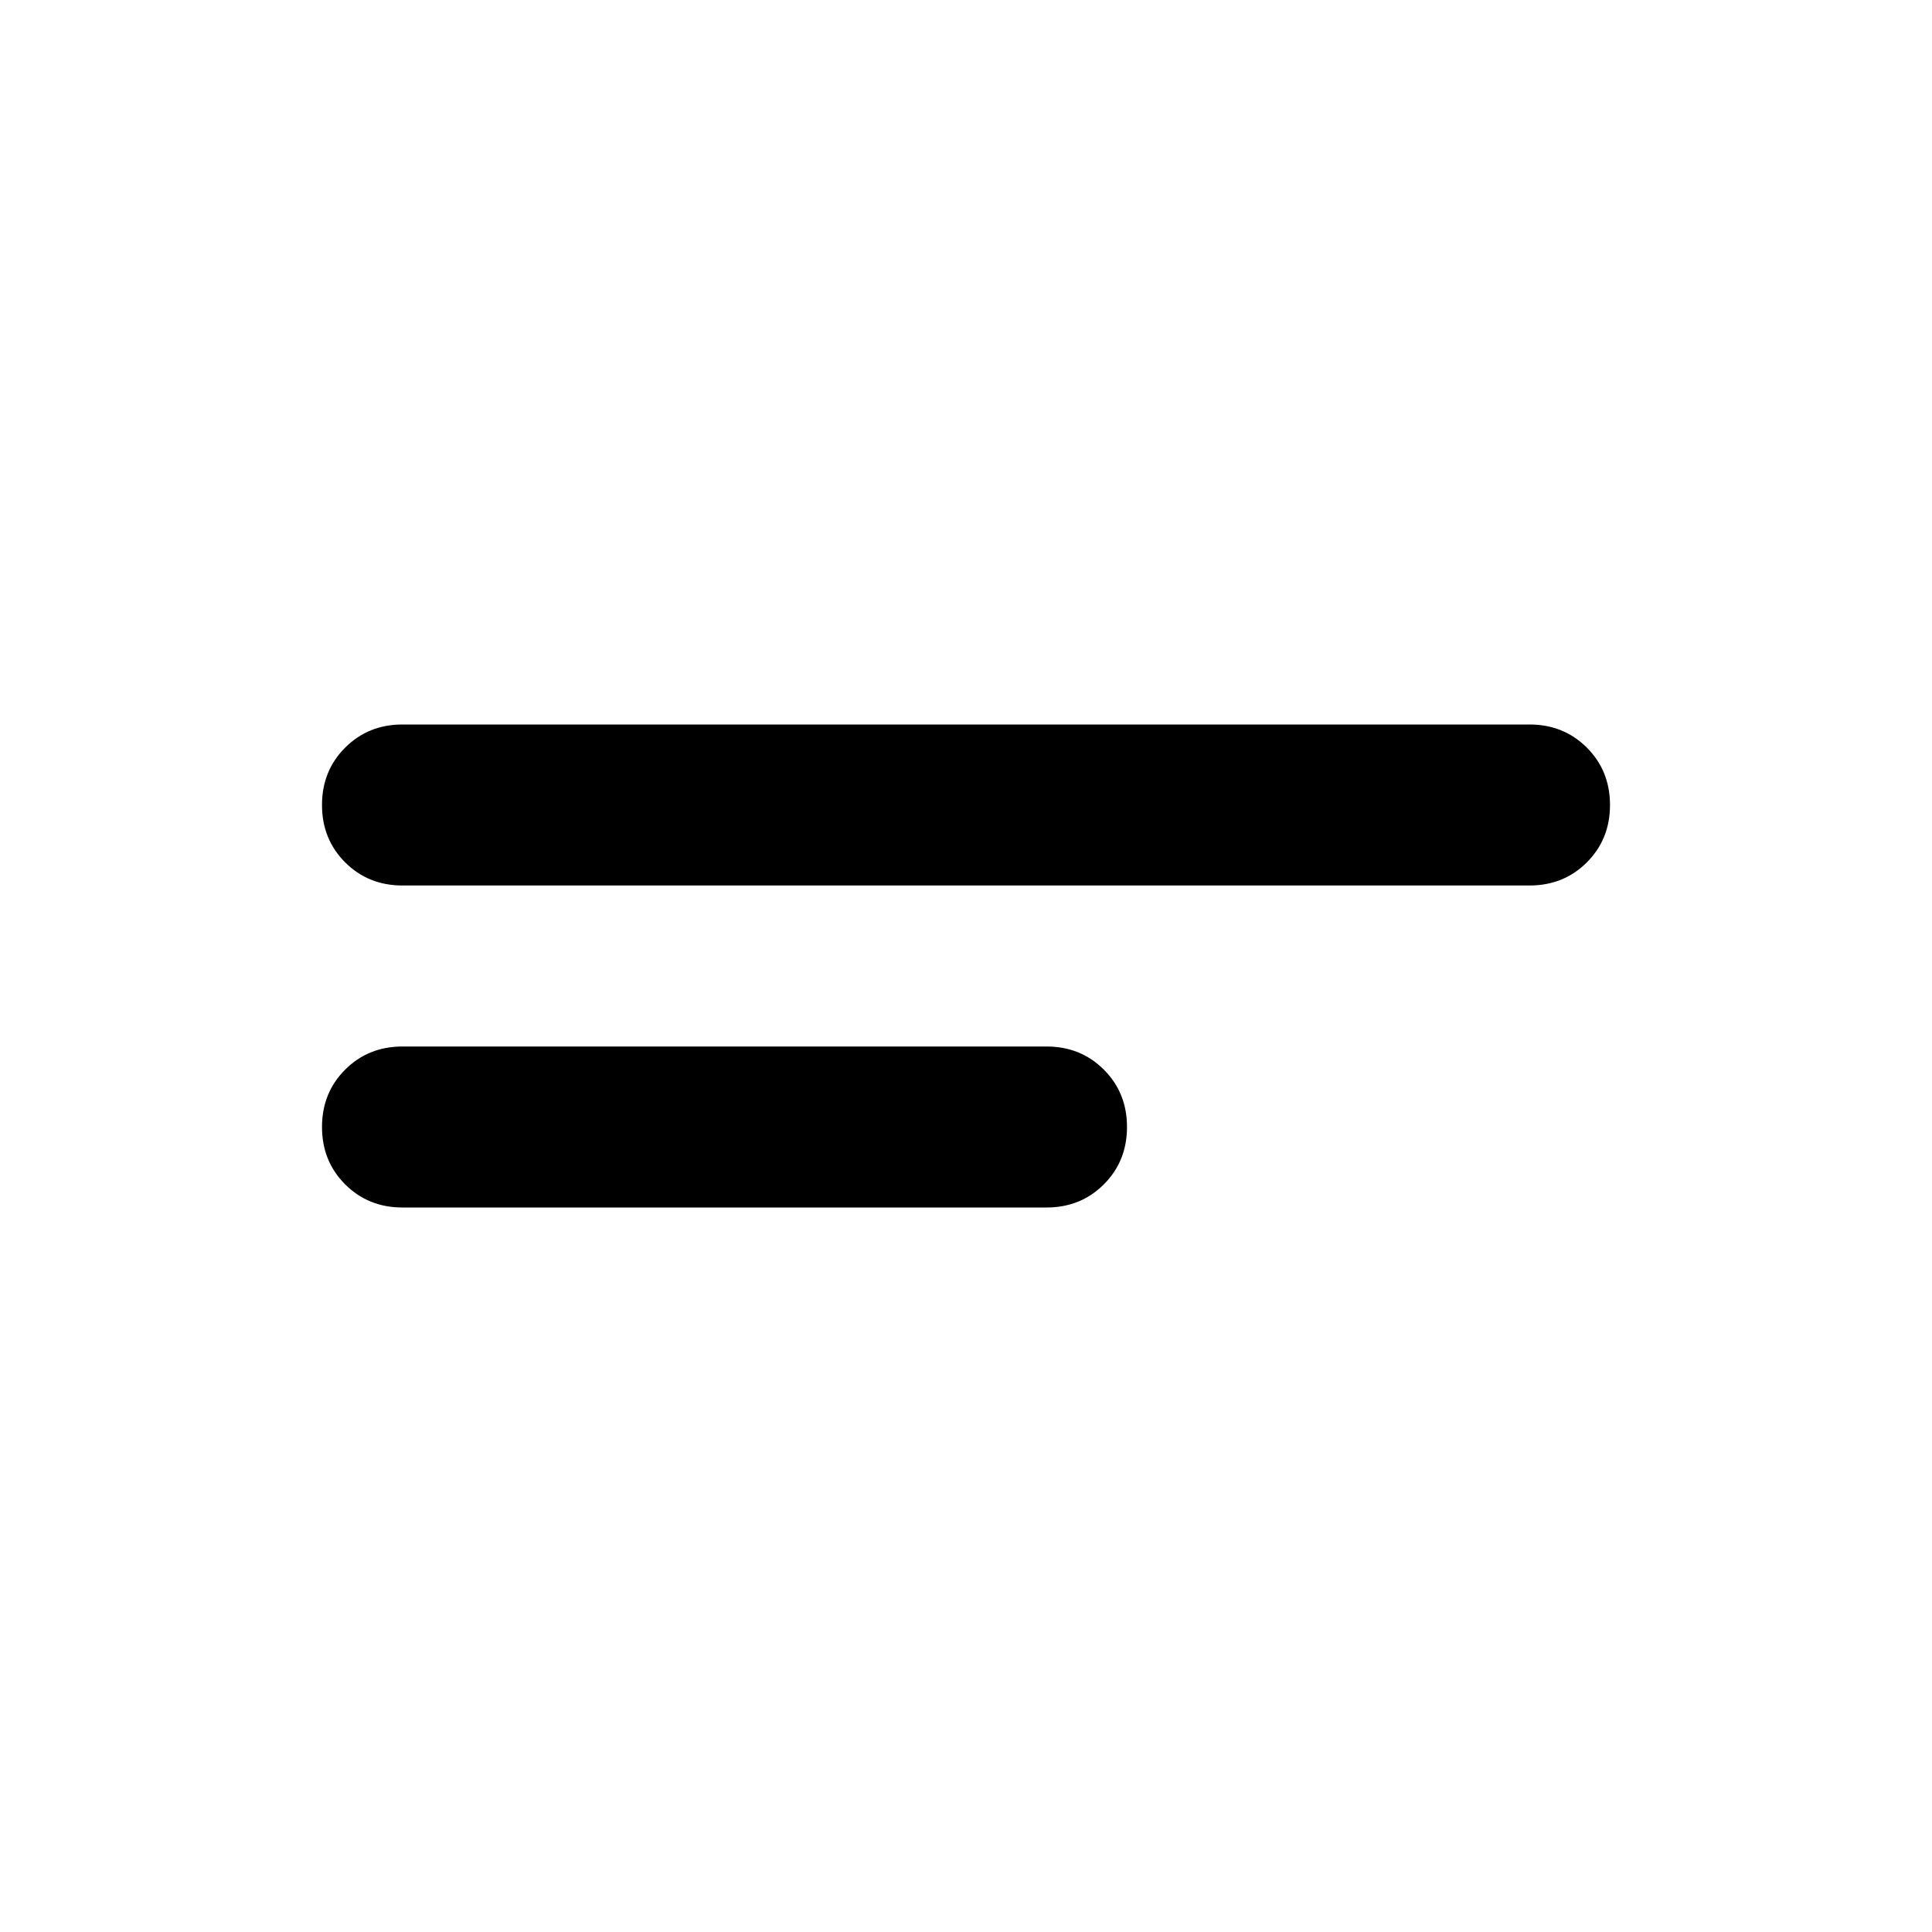
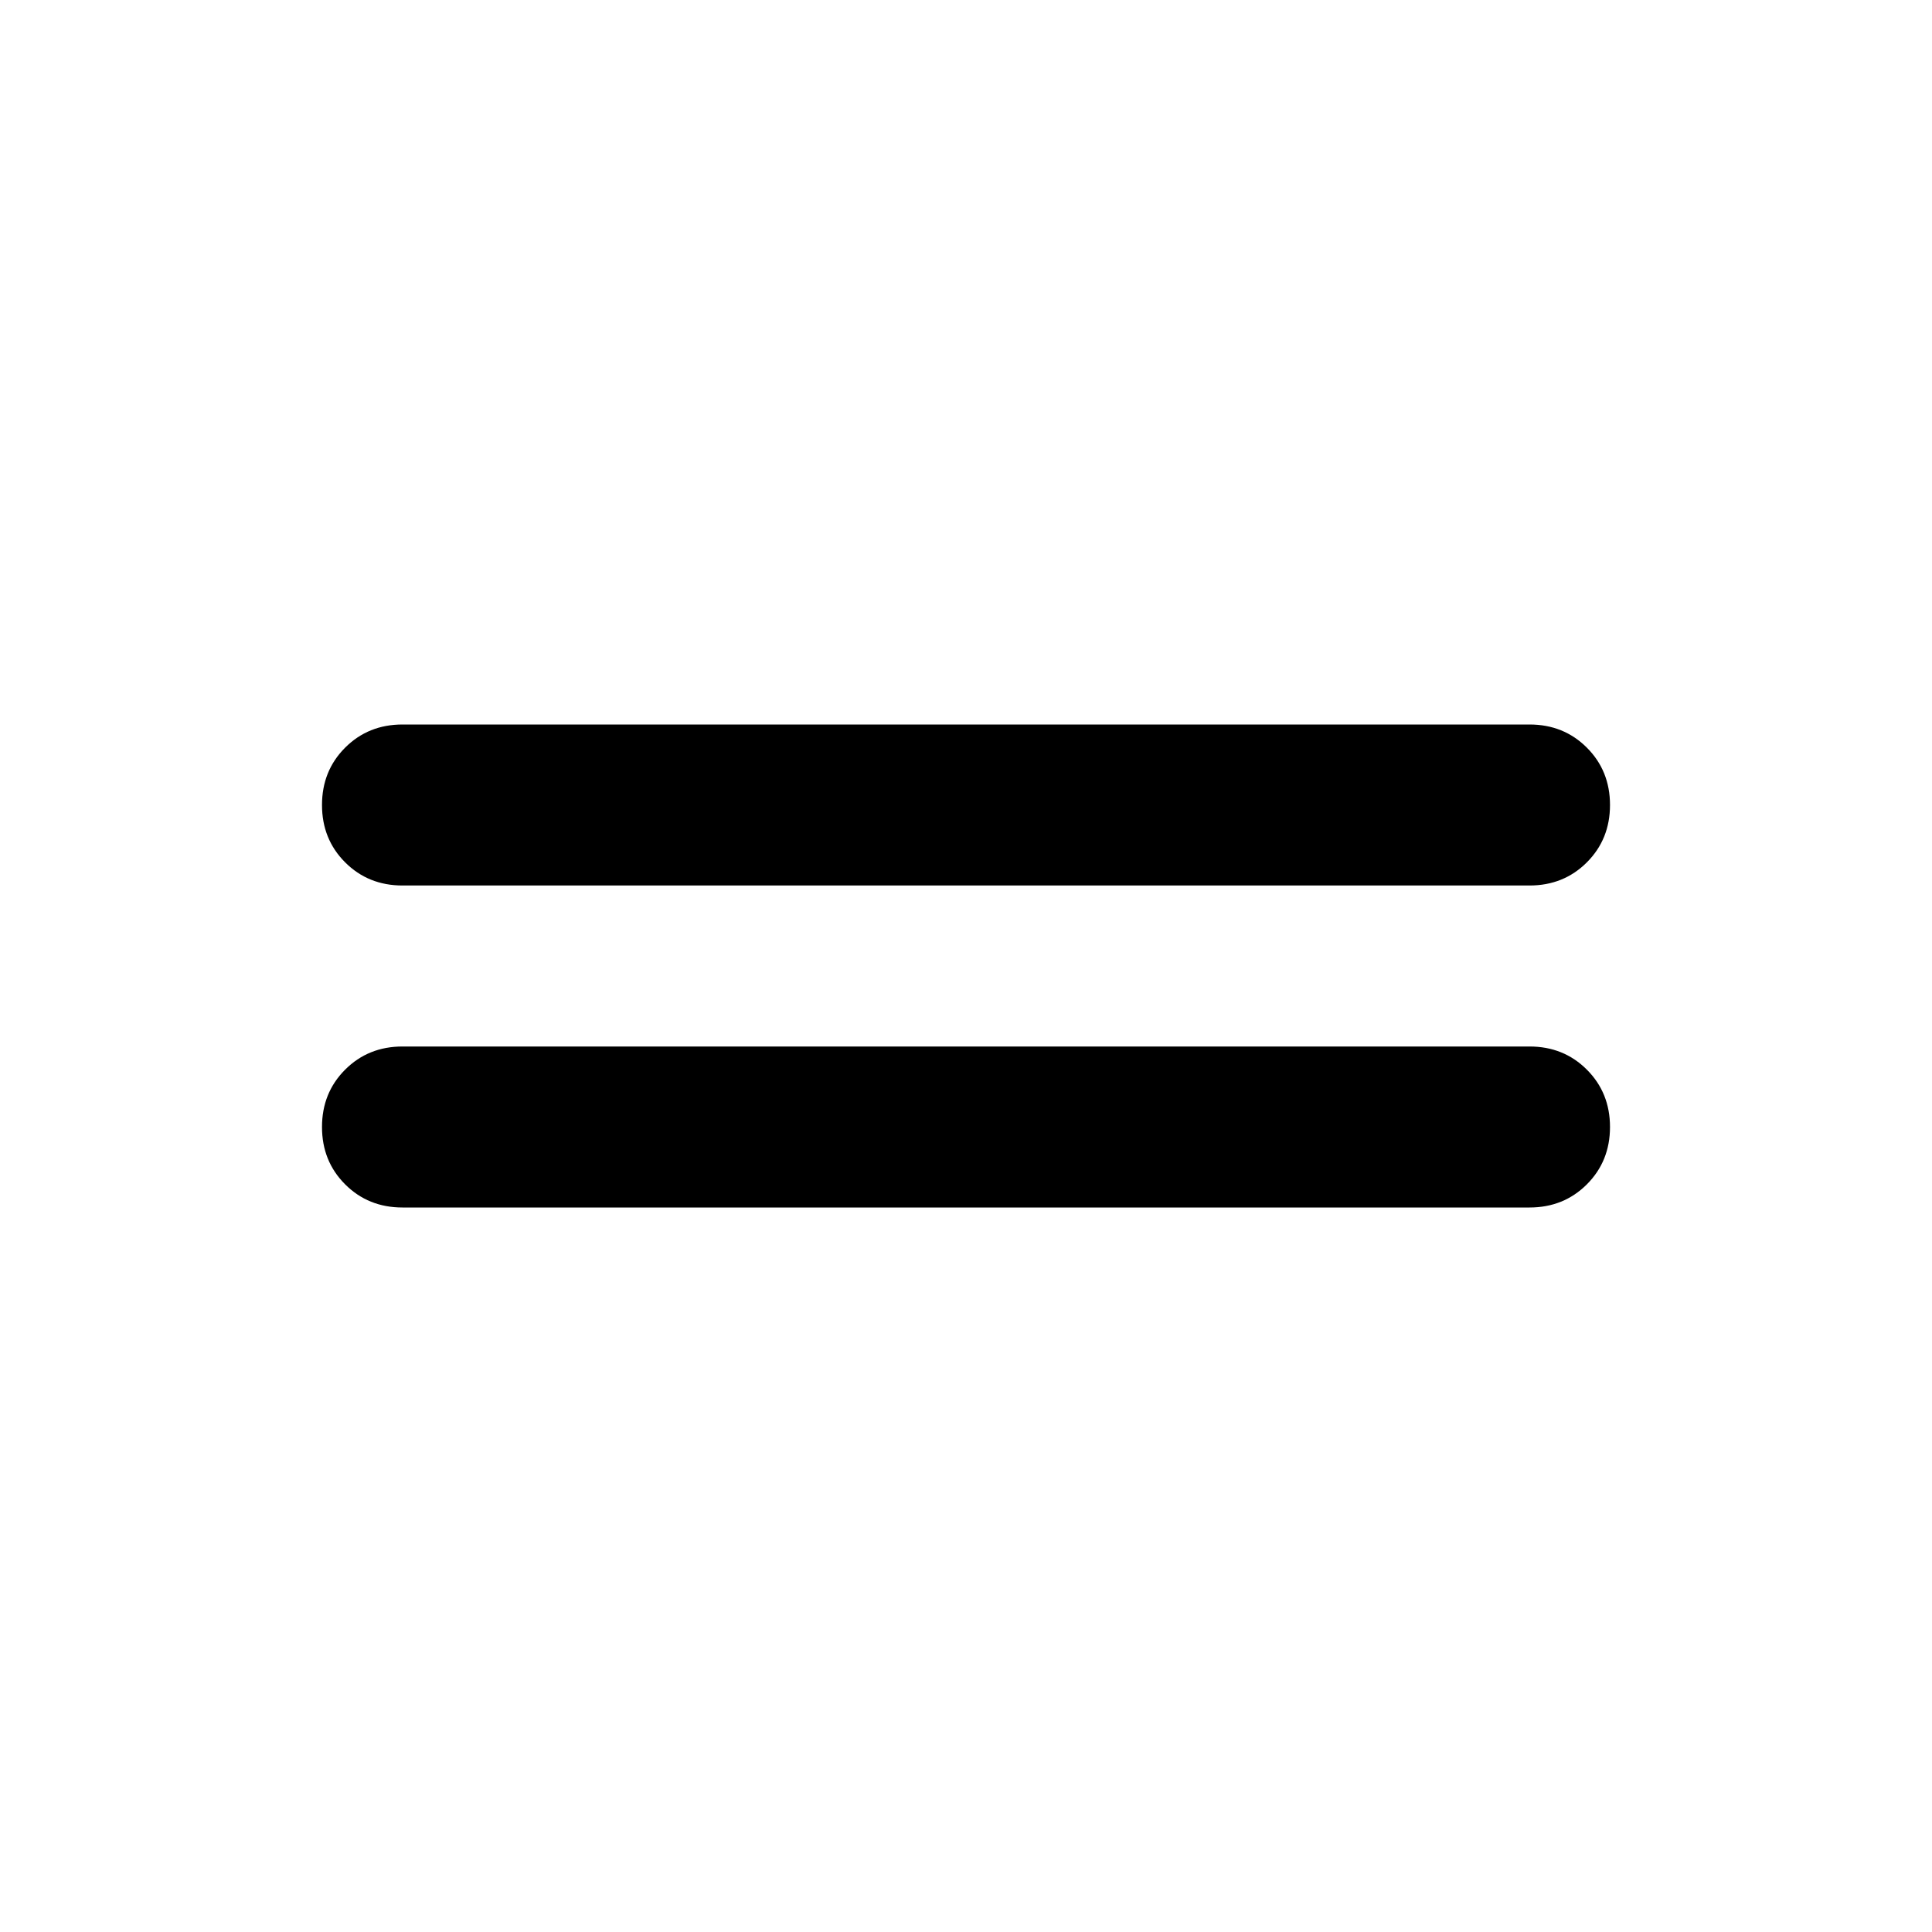
<svg xmlns="http://www.w3.org/2000/svg" height="24" viewBox="0 -960 960 960" width="24">
-   <path d="M200-360q-17 0-28.5-11.5T160-400q0-17 11.5-28.5T200-440h320q17 0 28.5 11.5T560-400q0 17-11.5 28.5T520-360H200Zm0-160q-17 0-28.5-11.5T160-560q0-17 11.5-28.5T200-600h560q17 0 28.5 11.5T800-560q0 17-11.5 28.5T760-520H200Z" />
+   <path d="M200-360q-17 0-28.5-11.5T160-400q0-17 11.5-28.5T200-440h560q17 0 28.5 11.5T800-400q0 17-11.5 28.5T760-360H200Zm0-160q-17 0-28.5-11.5T160-560q0-17 11.5-28.5T200-600h560q17 0 28.5 11.5T800-560q0 17-11.5 28.5T760-520H200Z" />
</svg>
